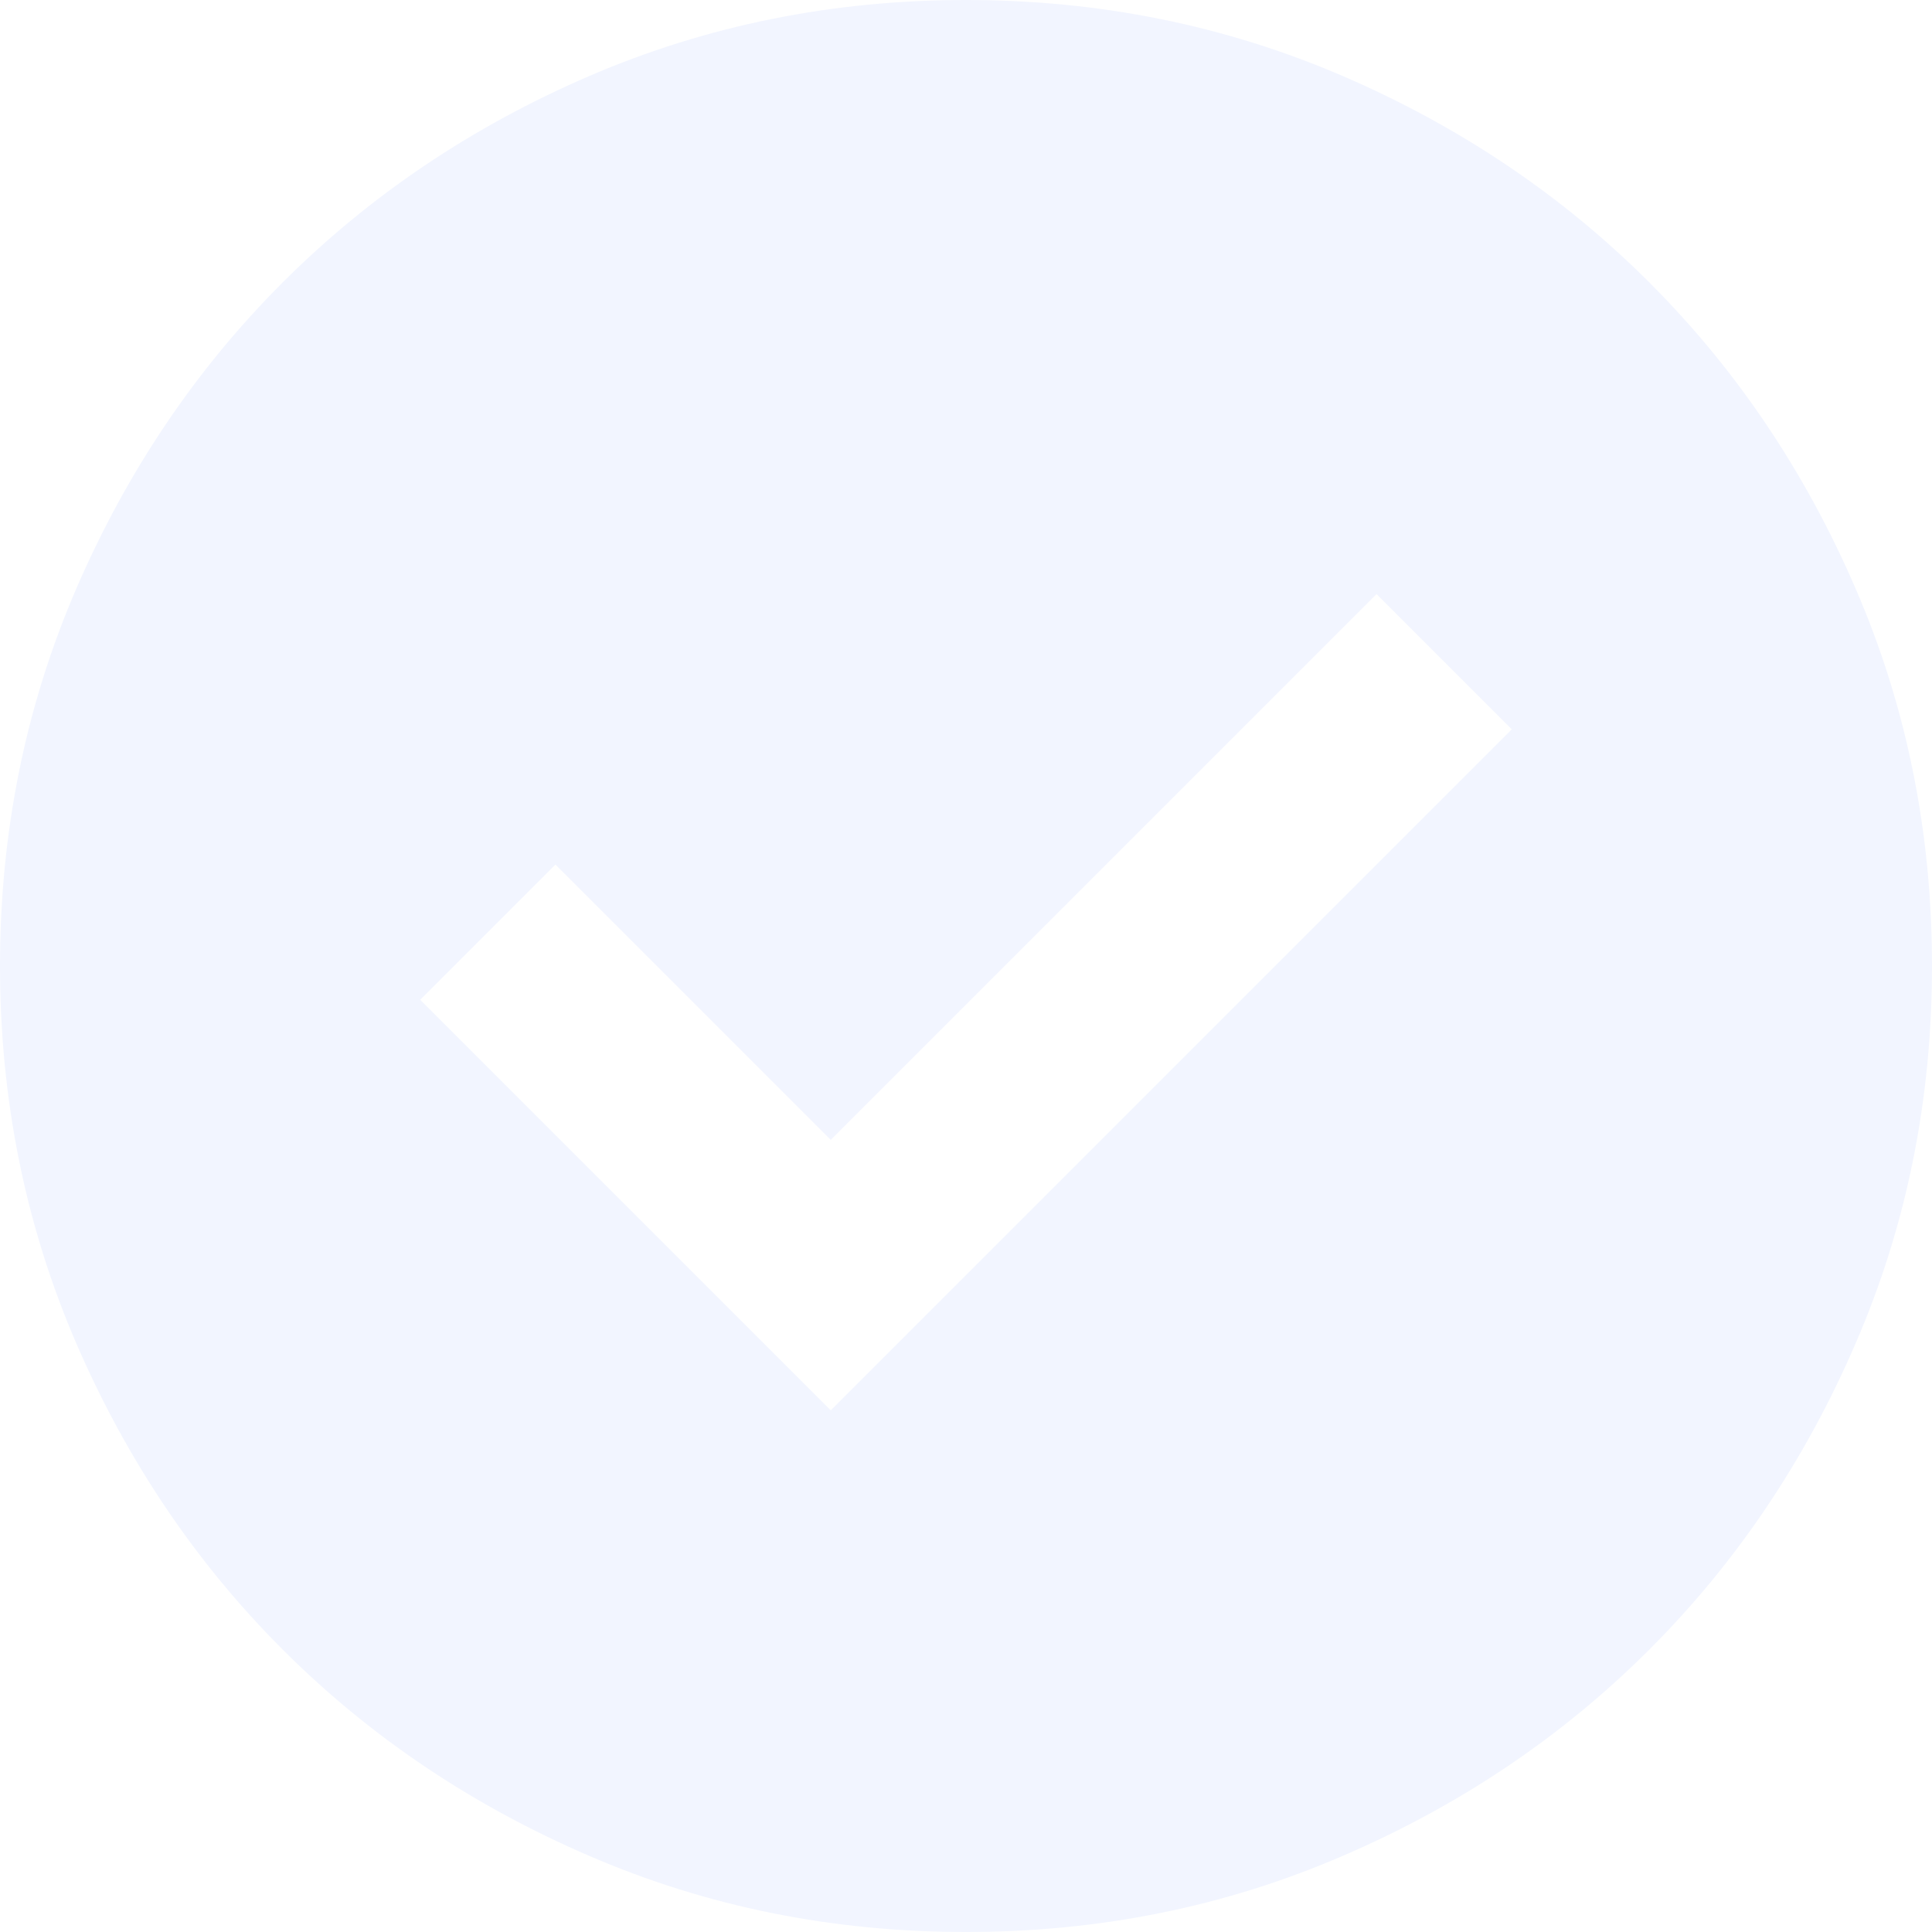
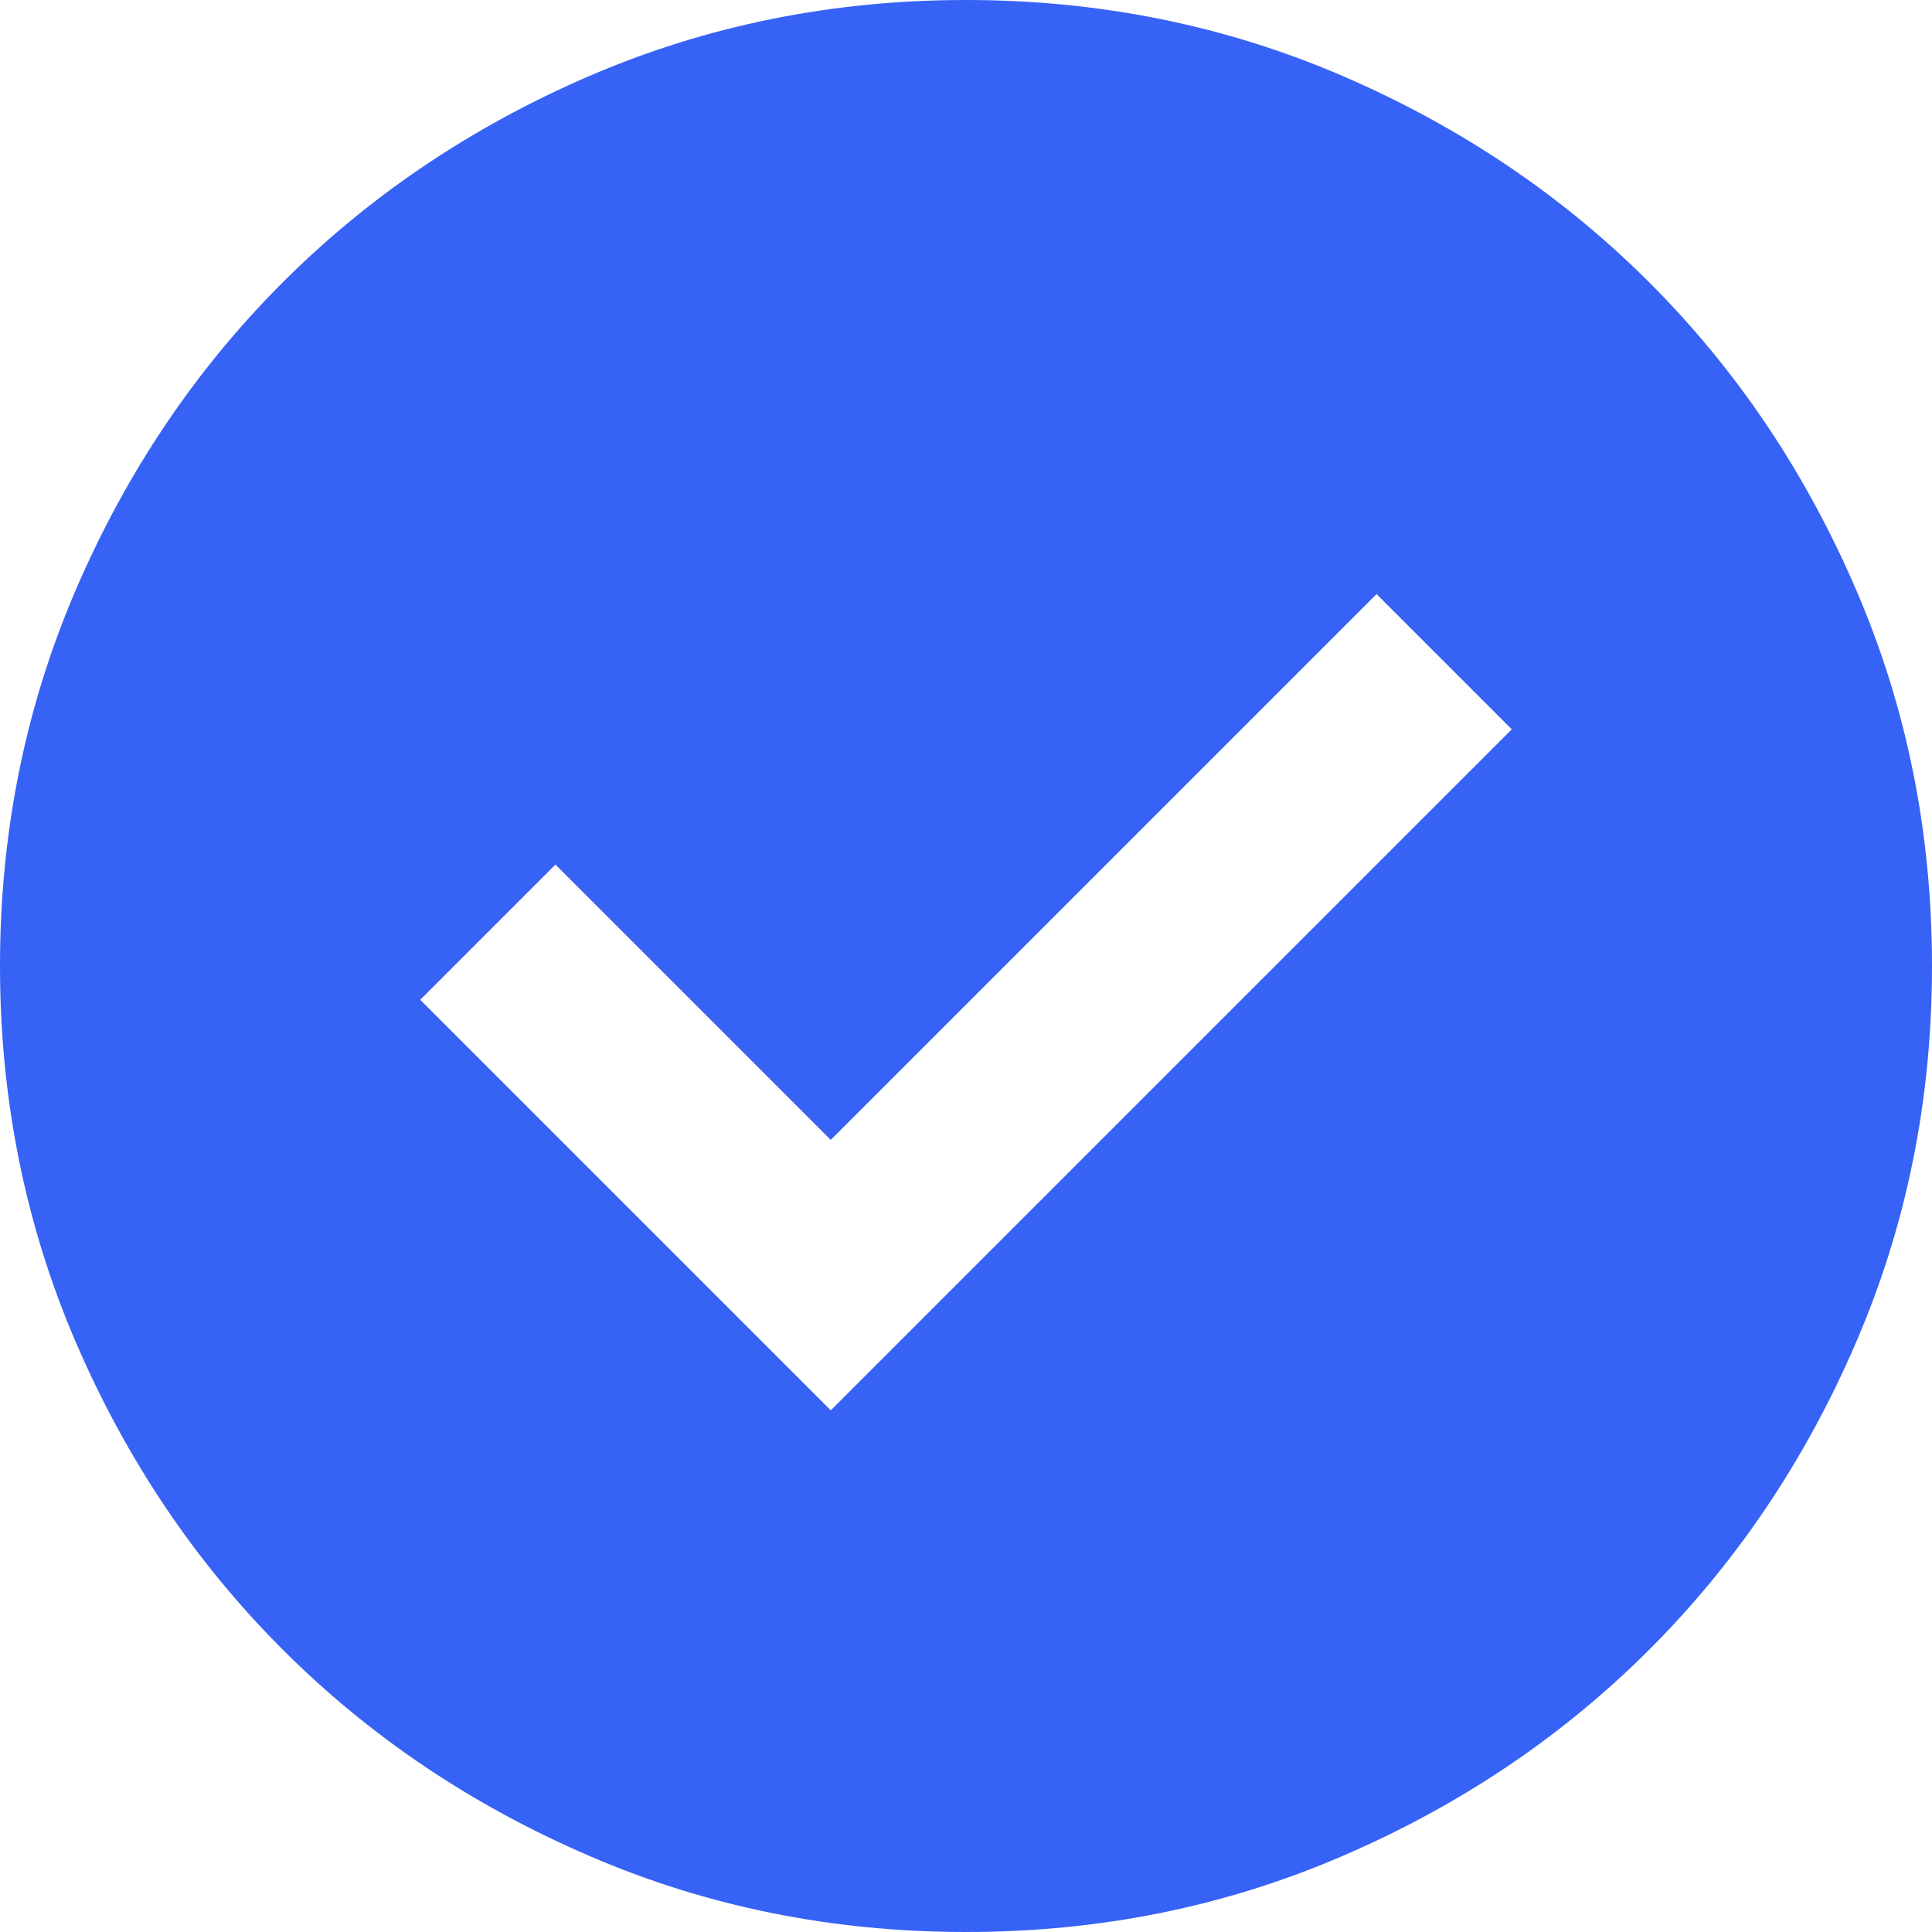
<svg xmlns="http://www.w3.org/2000/svg" width="20" height="20" viewBox="0 0 20 20" fill="none">
-   <path d="M8.6 14.6L15.65 7.55L14.25 6.15L8.6 11.8L5.75 8.95L4.35 10.35L8.6 14.6ZM10 20C8.617 20 7.317 19.738 6.1 19.212C4.883 18.688 3.825 17.975 2.925 17.075C2.025 16.175 1.312 15.117 0.787 13.9C0.263 12.683 0 11.383 0 10C0 8.617 0.263 7.317 0.787 6.1C1.312 4.883 2.025 3.825 2.925 2.925C3.825 2.025 4.883 1.312 6.1 0.787C7.317 0.263 8.617 0 10 0C11.383 0 12.683 0.263 13.9 0.787C15.117 1.312 16.175 2.025 17.075 2.925C17.975 3.825 18.688 4.883 19.212 6.1C19.738 7.317 20 8.617 20 10C20 11.383 19.738 12.683 19.212 13.9C18.688 15.117 17.975 16.175 17.075 17.075C16.175 17.975 15.117 18.688 13.9 19.212C12.683 19.738 11.383 20 10 20Z" fill="#F2F5FF" />
+   <path d="M8.6 14.6L15.65 7.55L14.25 6.15L8.6 11.8L5.75 8.95L4.35 10.35L8.6 14.6ZM10 20C8.617 20 7.317 19.738 6.1 19.212C4.883 18.688 3.825 17.975 2.925 17.075C2.025 16.175 1.312 15.117 0.787 13.9C0.263 12.683 0 11.383 0 10C0 8.617 0.263 7.317 0.787 6.1C1.312 4.883 2.025 3.825 2.925 2.925C3.825 2.025 4.883 1.312 6.1 0.787C7.317 0.263 8.617 0 10 0C11.383 0 12.683 0.263 13.9 0.787C15.117 1.312 16.175 2.025 17.075 2.925C17.975 3.825 18.688 4.883 19.212 6.1C19.738 7.317 20 8.617 20 10C20 11.383 19.738 12.683 19.212 13.9C18.688 15.117 17.975 16.175 17.075 17.075C16.175 17.975 15.117 18.688 13.9 19.212C12.683 19.738 11.383 20 10 20Z" fill="#3762F6" />
</svg>
